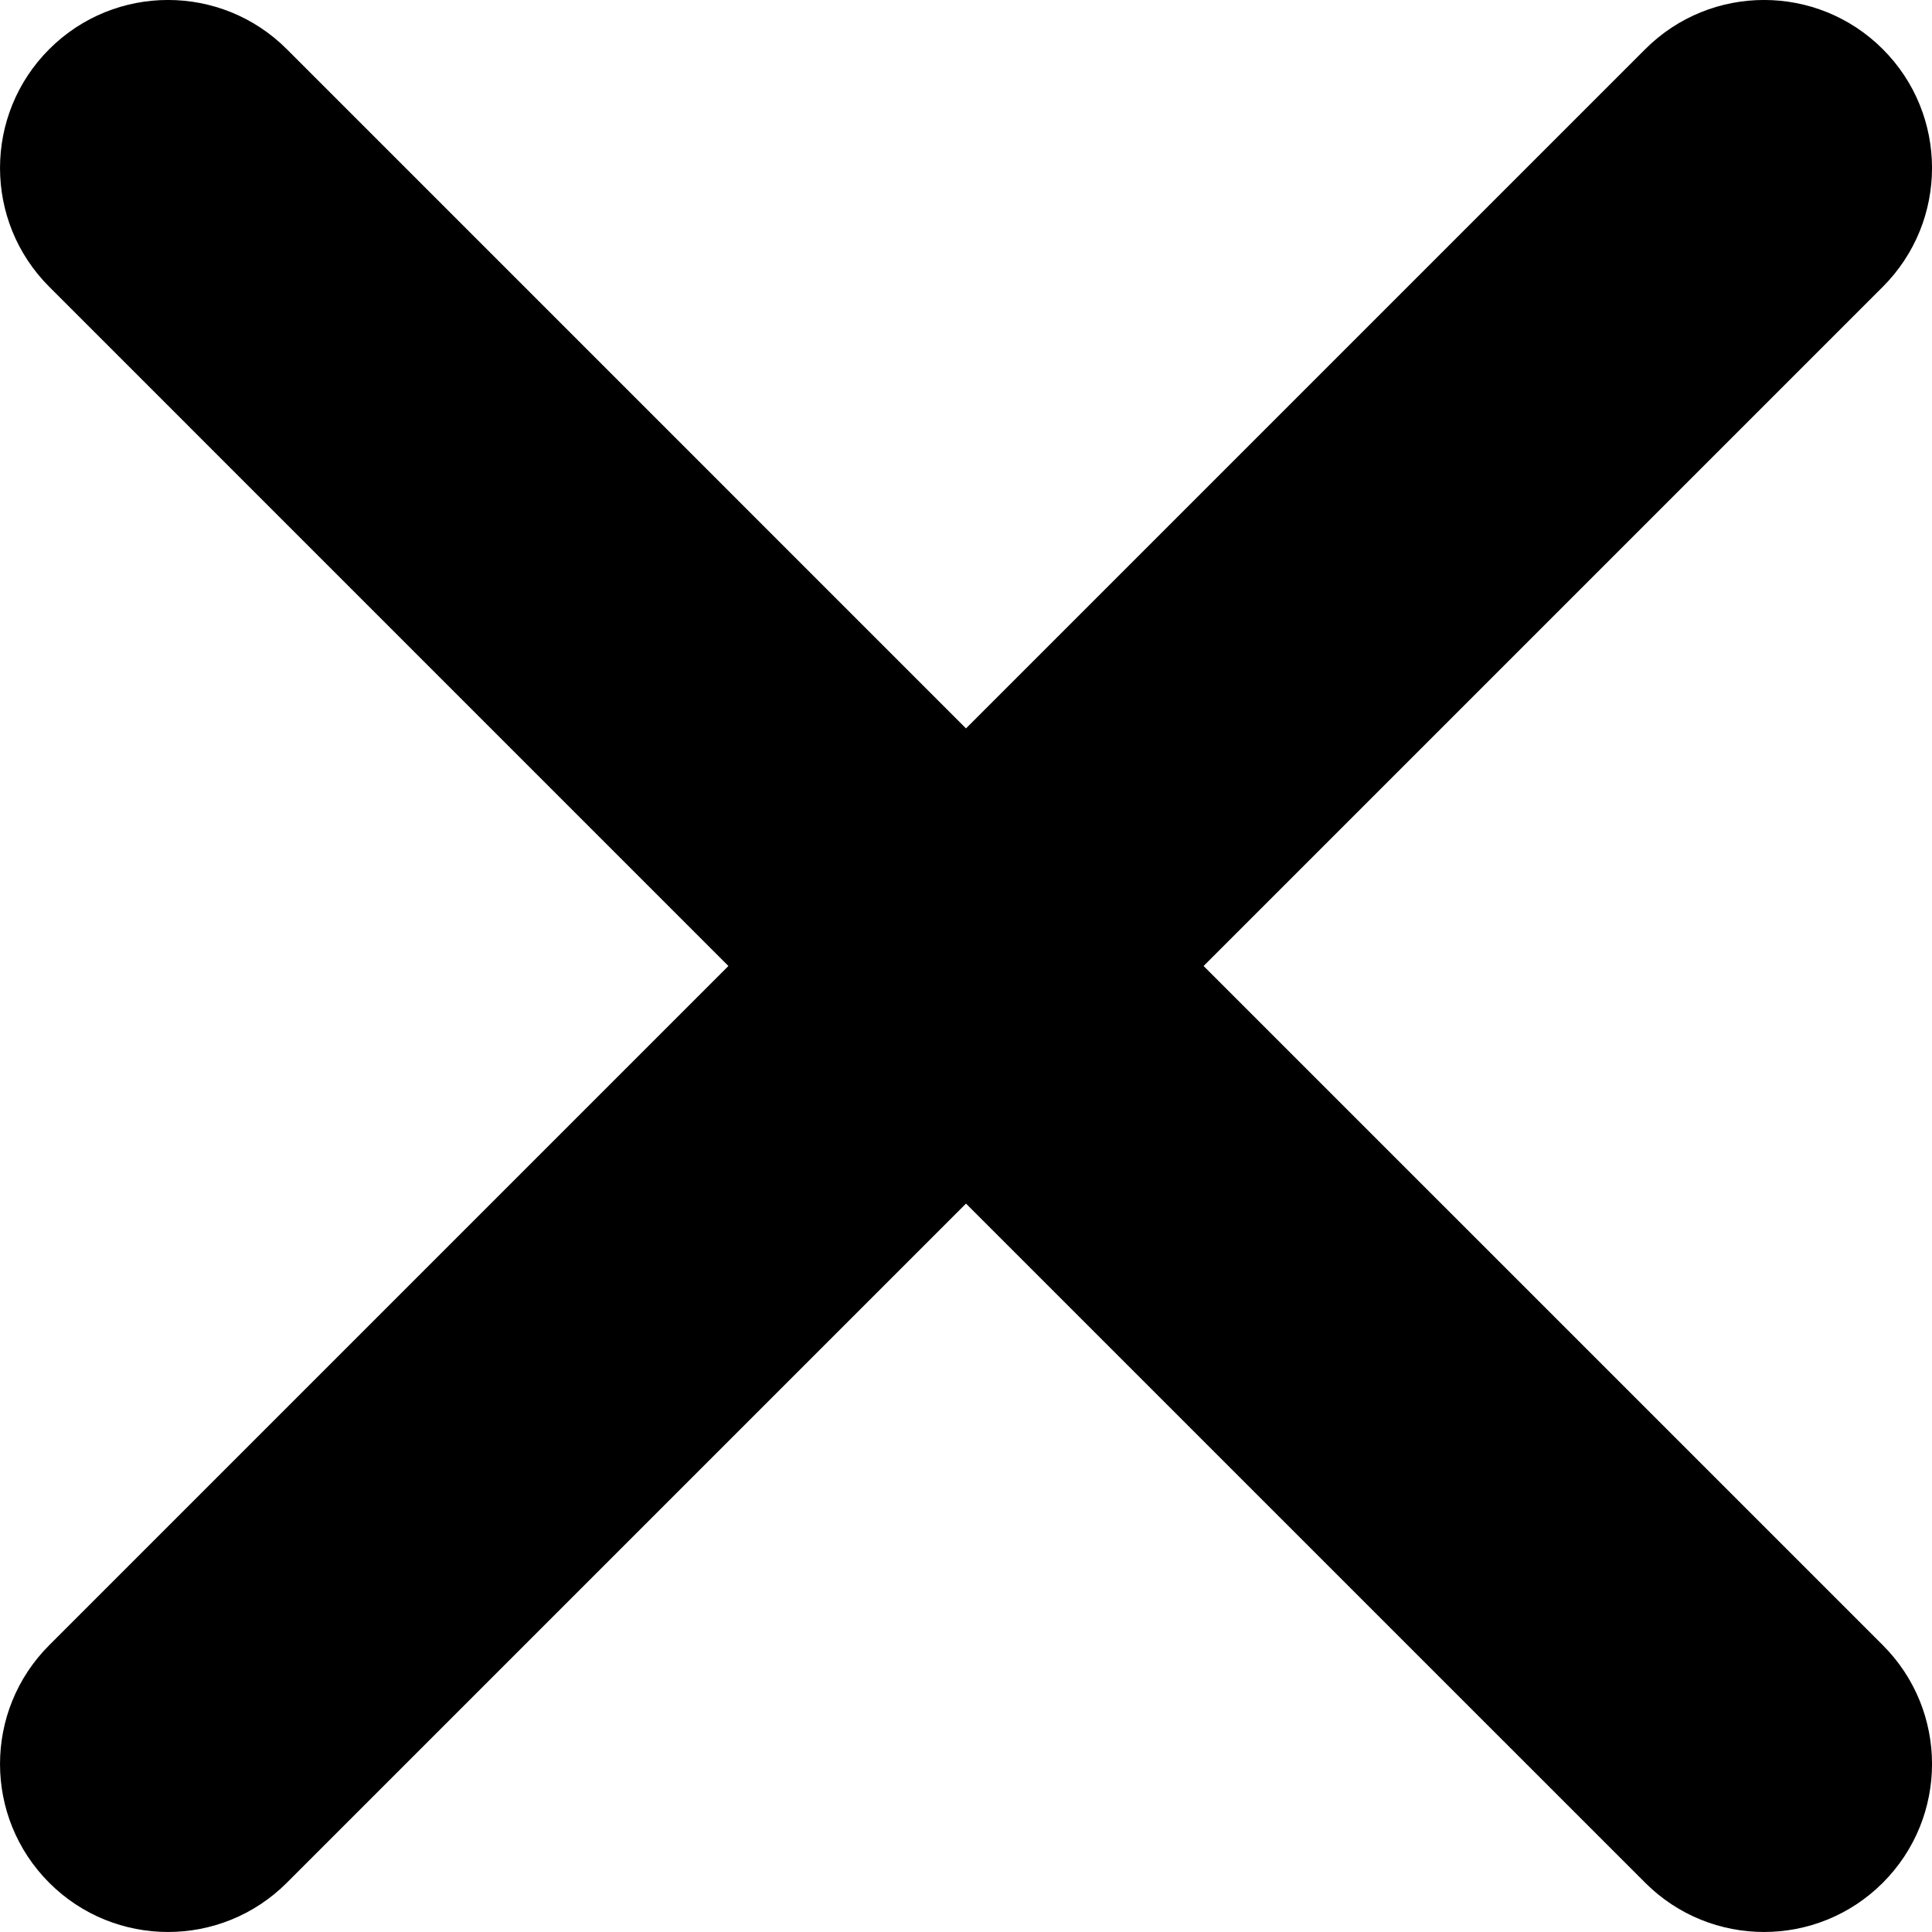
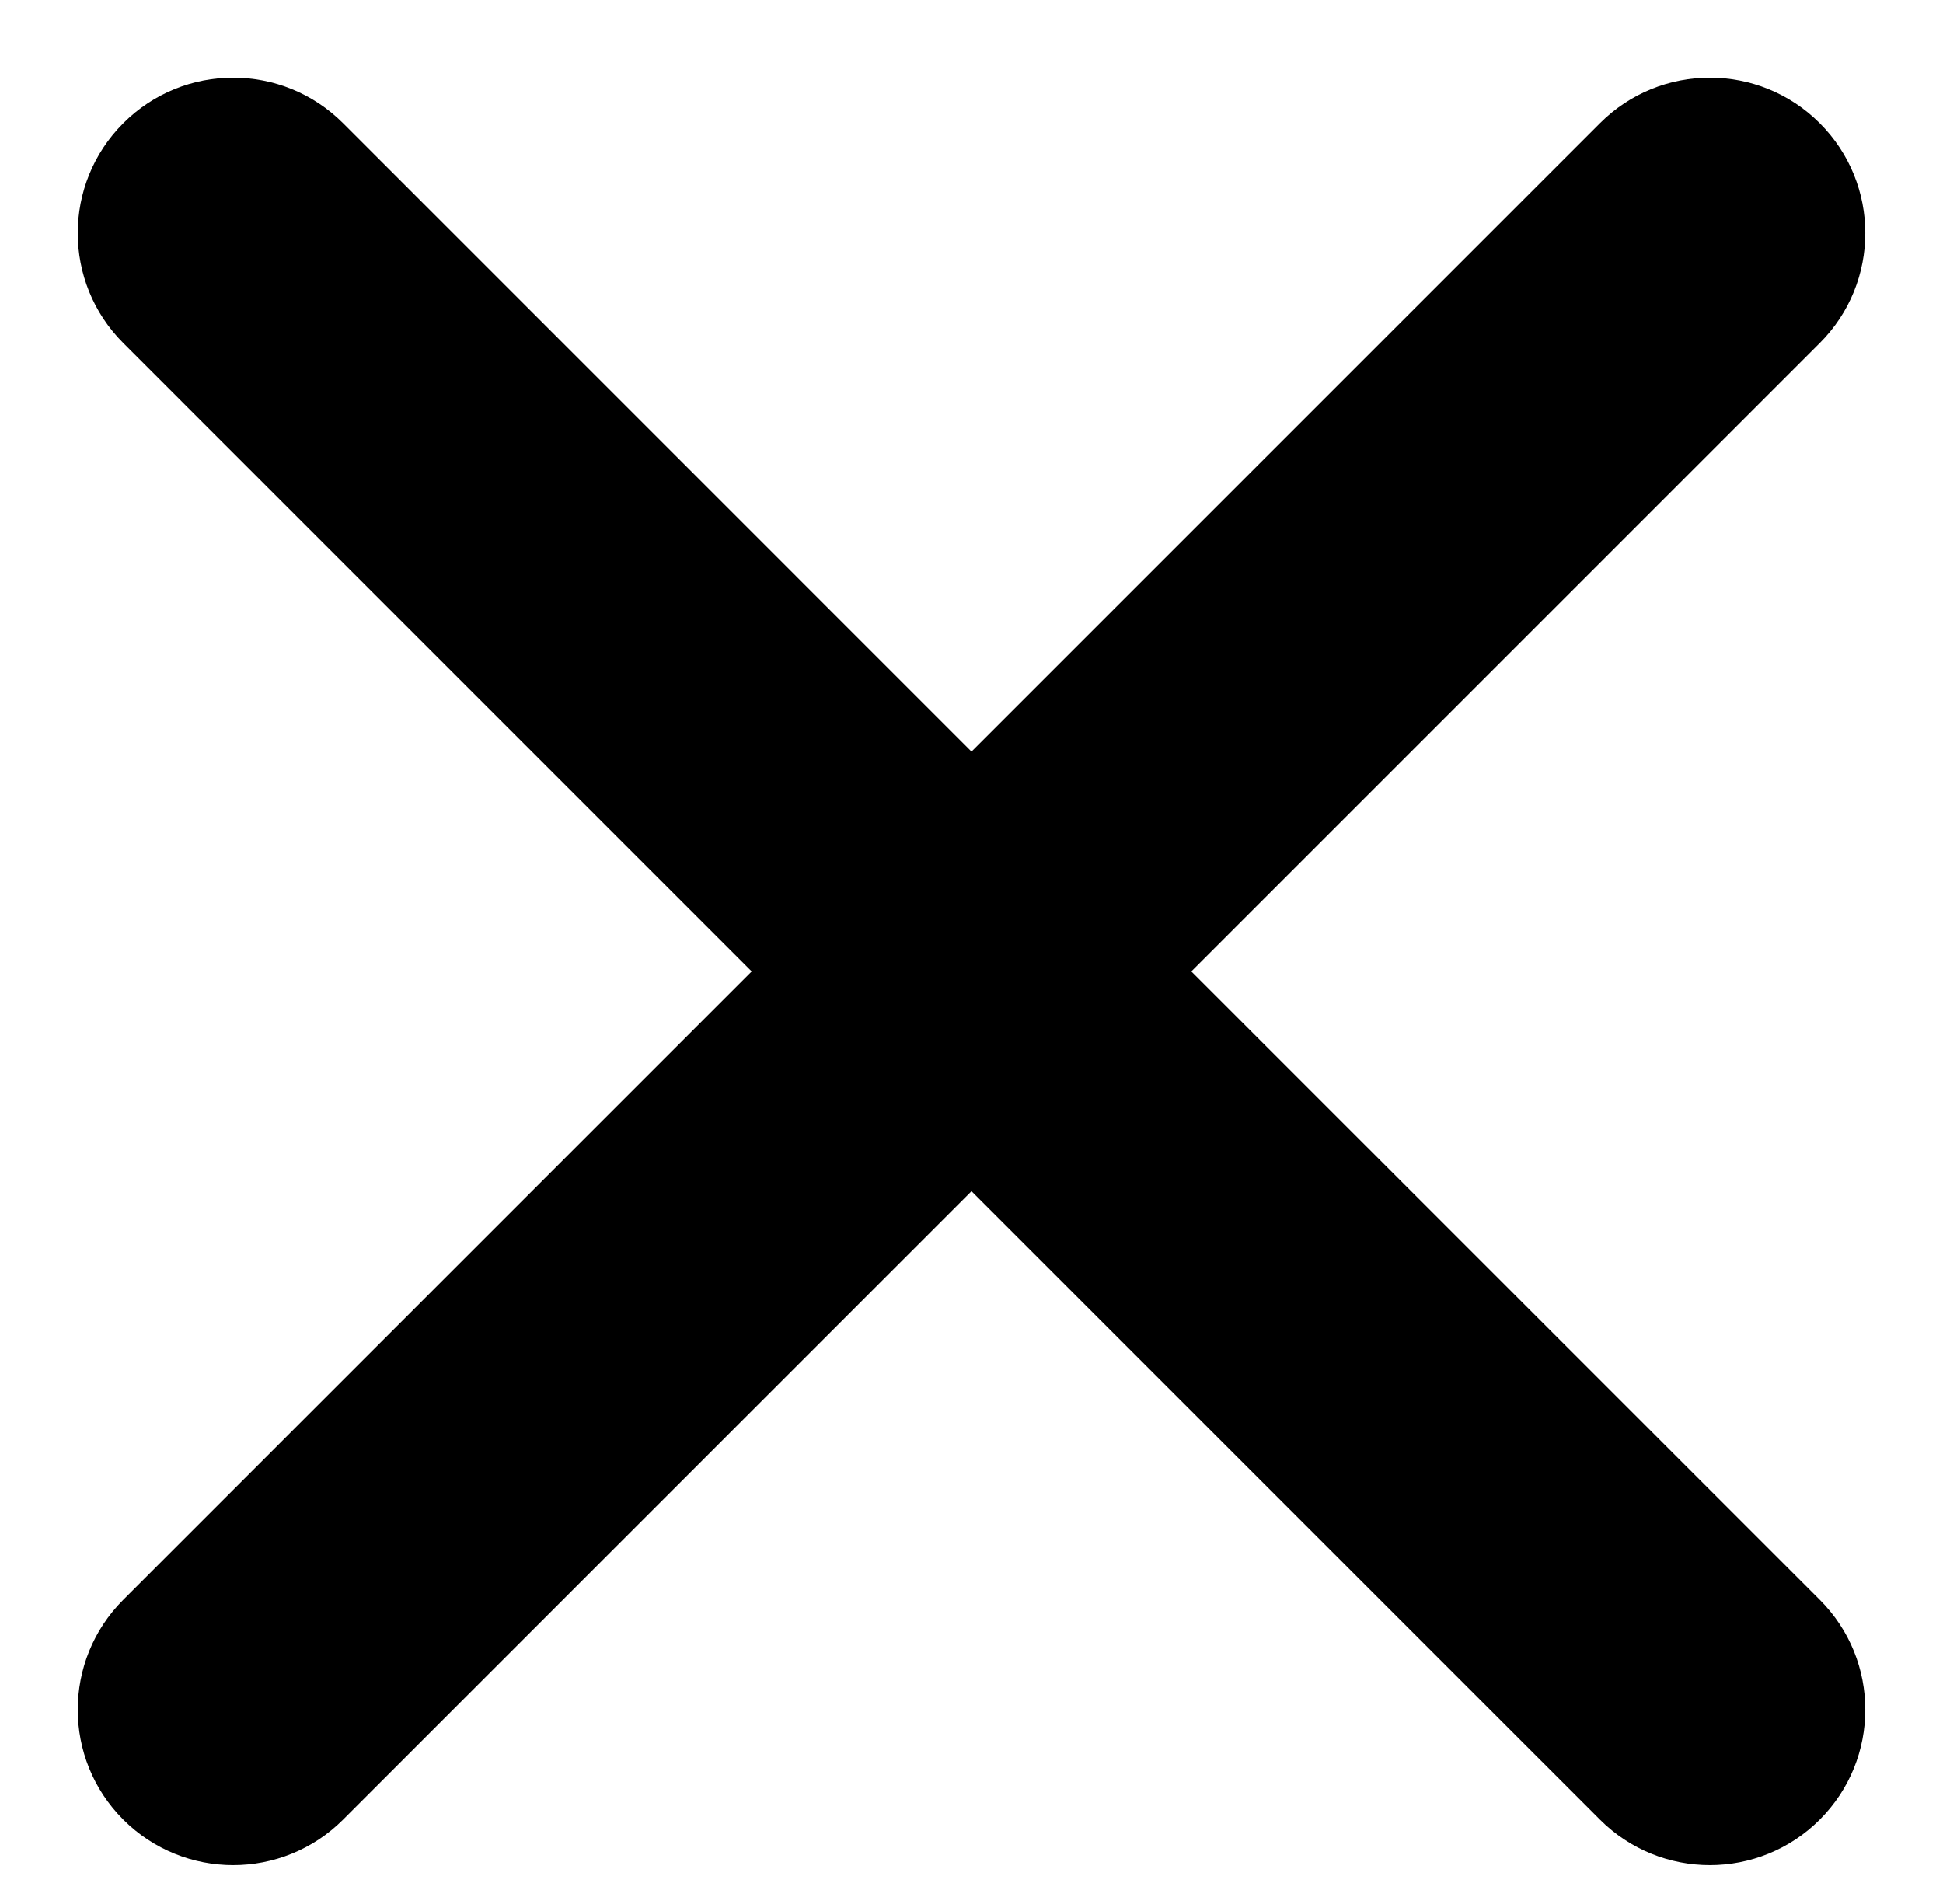
- <svg xmlns="http://www.w3.org/2000/svg" viewBox="0 0 46 46">
+ <svg xmlns="http://www.w3.org/2000/svg" viewBox="-2 -2 50 49">
  <defs>
    <style>.cls-1{fill:#418fde;}</style>
  </defs>
-   <g id="Layer_2" data-name="Layer 2">
+   <g data-name="Layer 2" id="Layer_2">
    <g id="Icons">
-       <path fill="param(fill)" stroke="param(outline)" stroke-width="param(outline-width) 0" d="M28.657,23,44.829,6.828a4,4,0,0,0-5.657-5.657L23,17.343,6.829,1.171A4,4,0,0,0,1.172,6.828L17.343,23,1.172,39.171a4,4,0,0,0,5.657,5.657L23,28.657,39.172,44.828a4,4,0,0,0,5.657-5.657Z" />
+       <path d="M28.657,23,44.829,6.828a4,4,0,0,0-5.657-5.657L23,17.343,6.829,1.171A4,4,0,0,0,1.172,6.828L17.343,23,1.172,39.171a4,4,0,0,0,5.657,5.657L23,28.657,39.172,44.828a4,4,0,0,0,5.657-5.657Z" fill="param(fill)" stroke="param(outline)" stroke-width="param(outline-width) 0" />
    </g>
  </g>
</svg>
